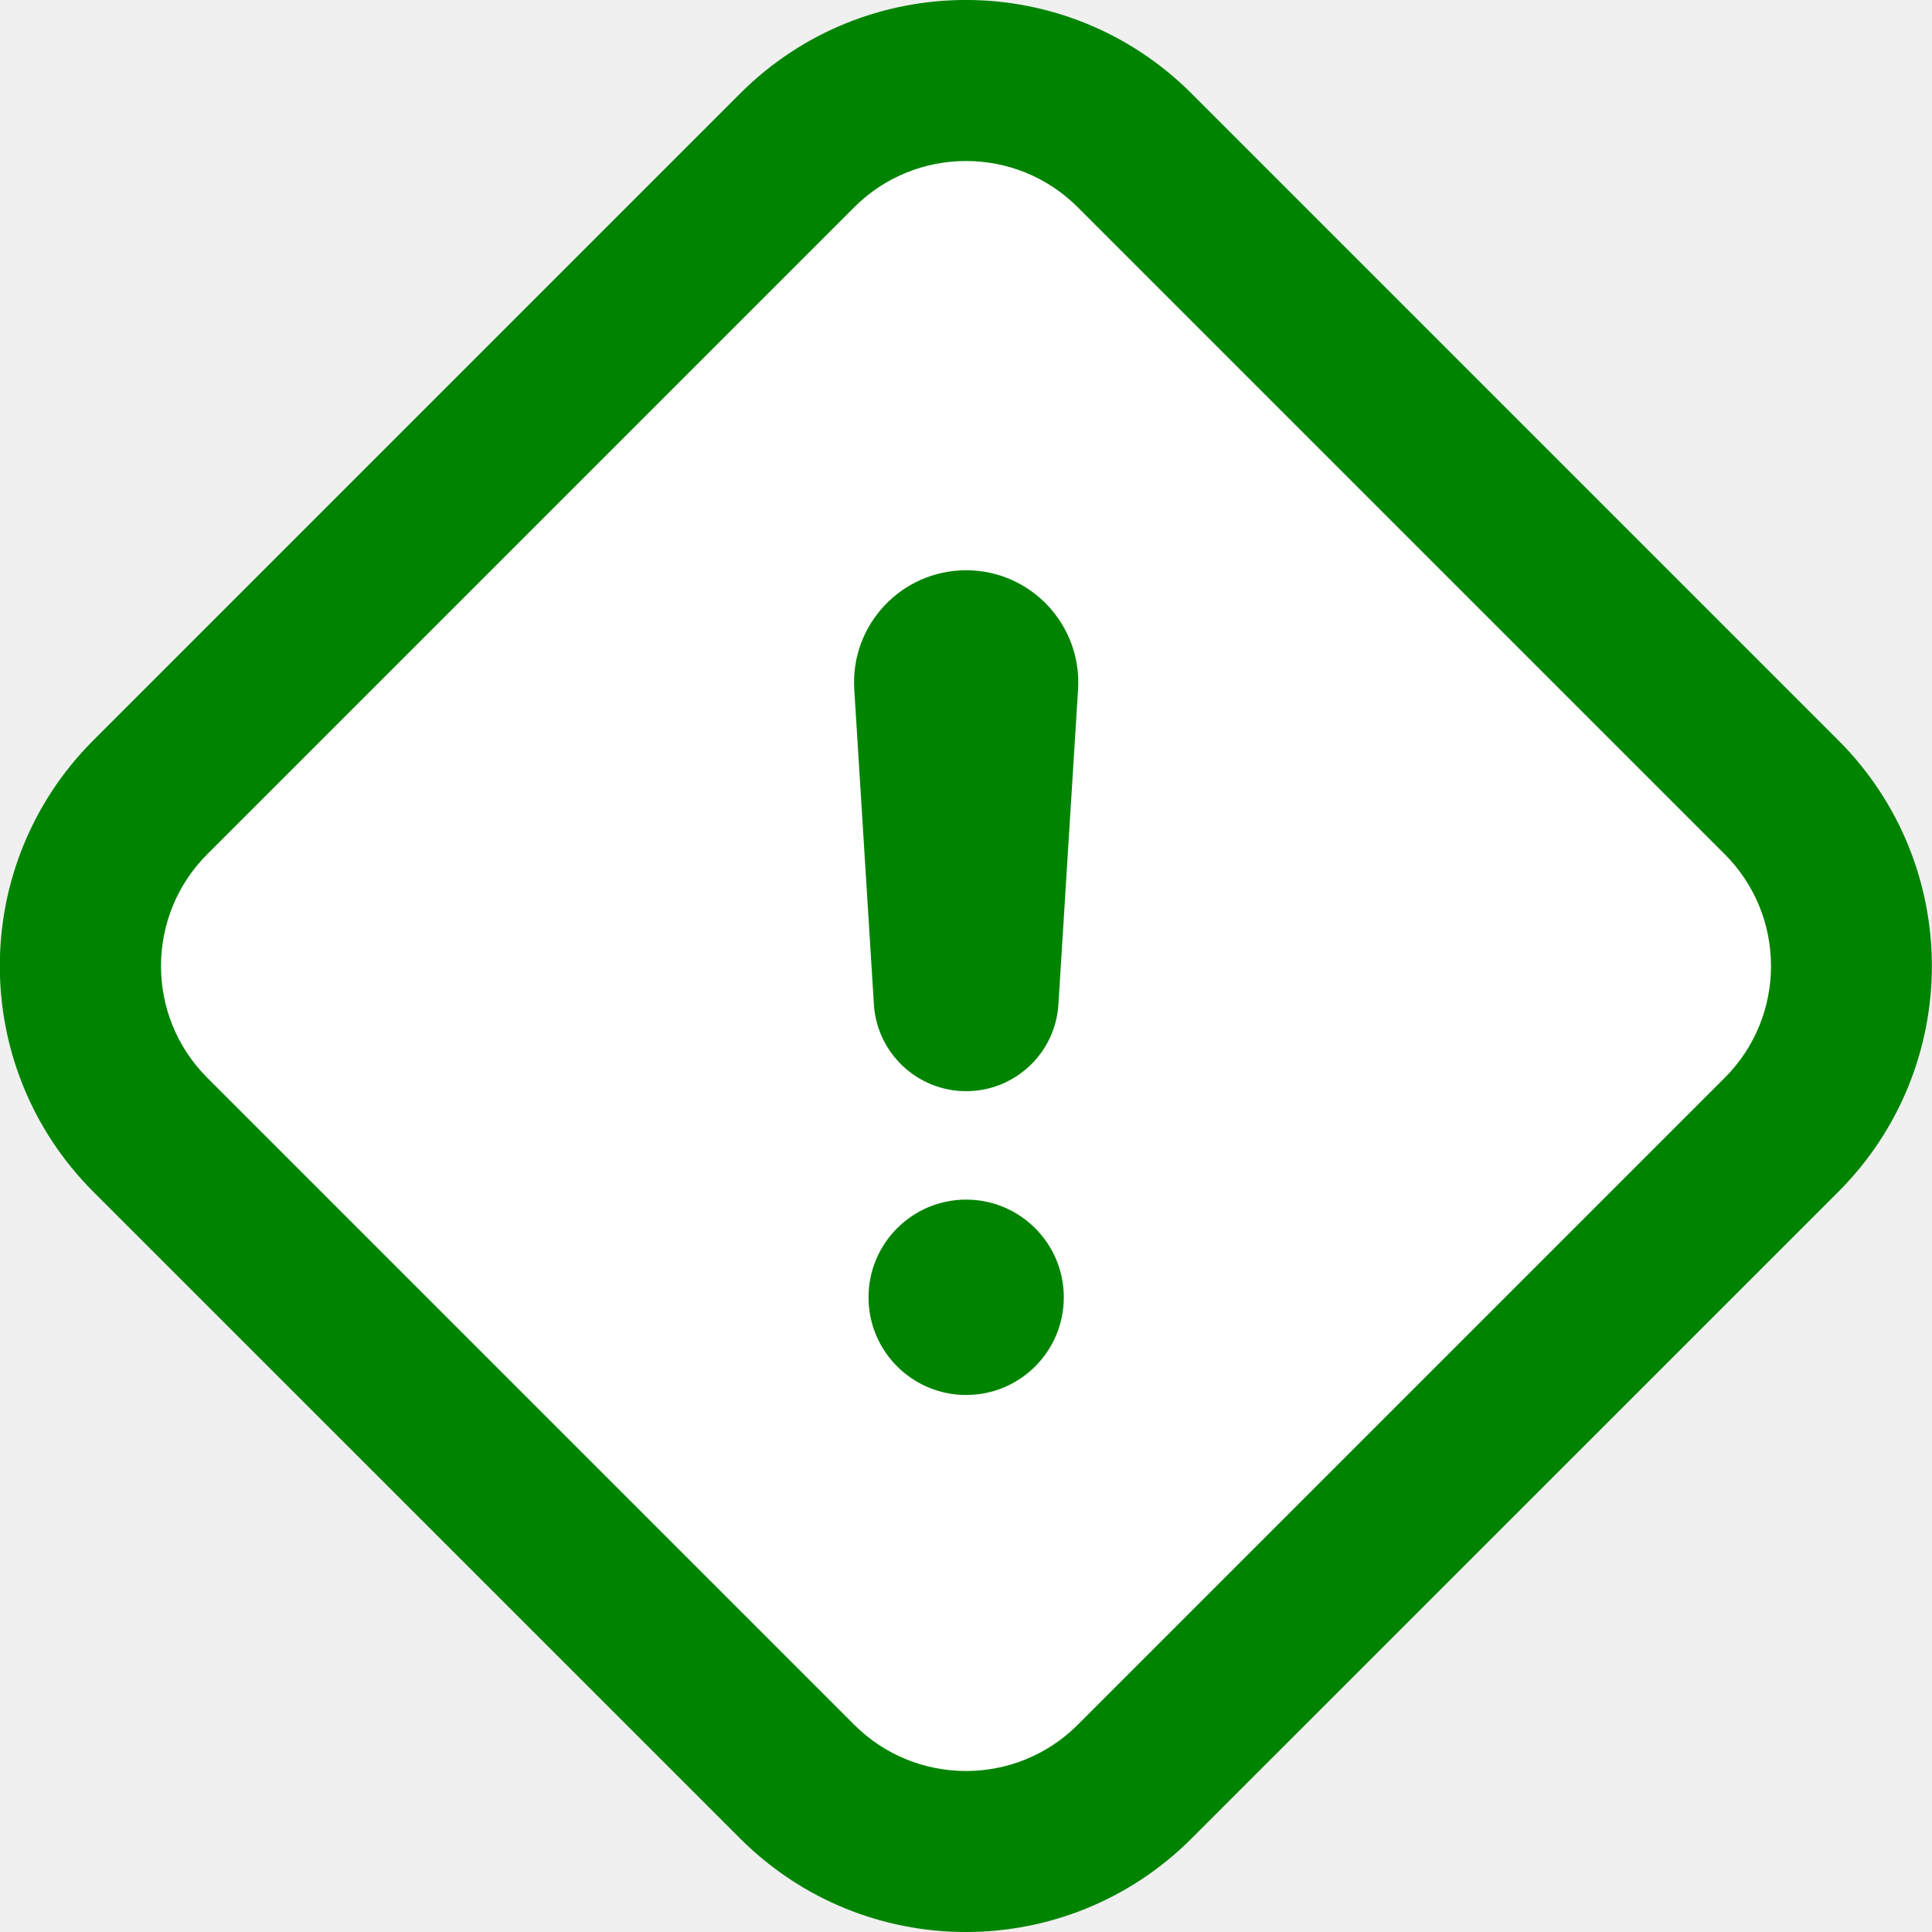
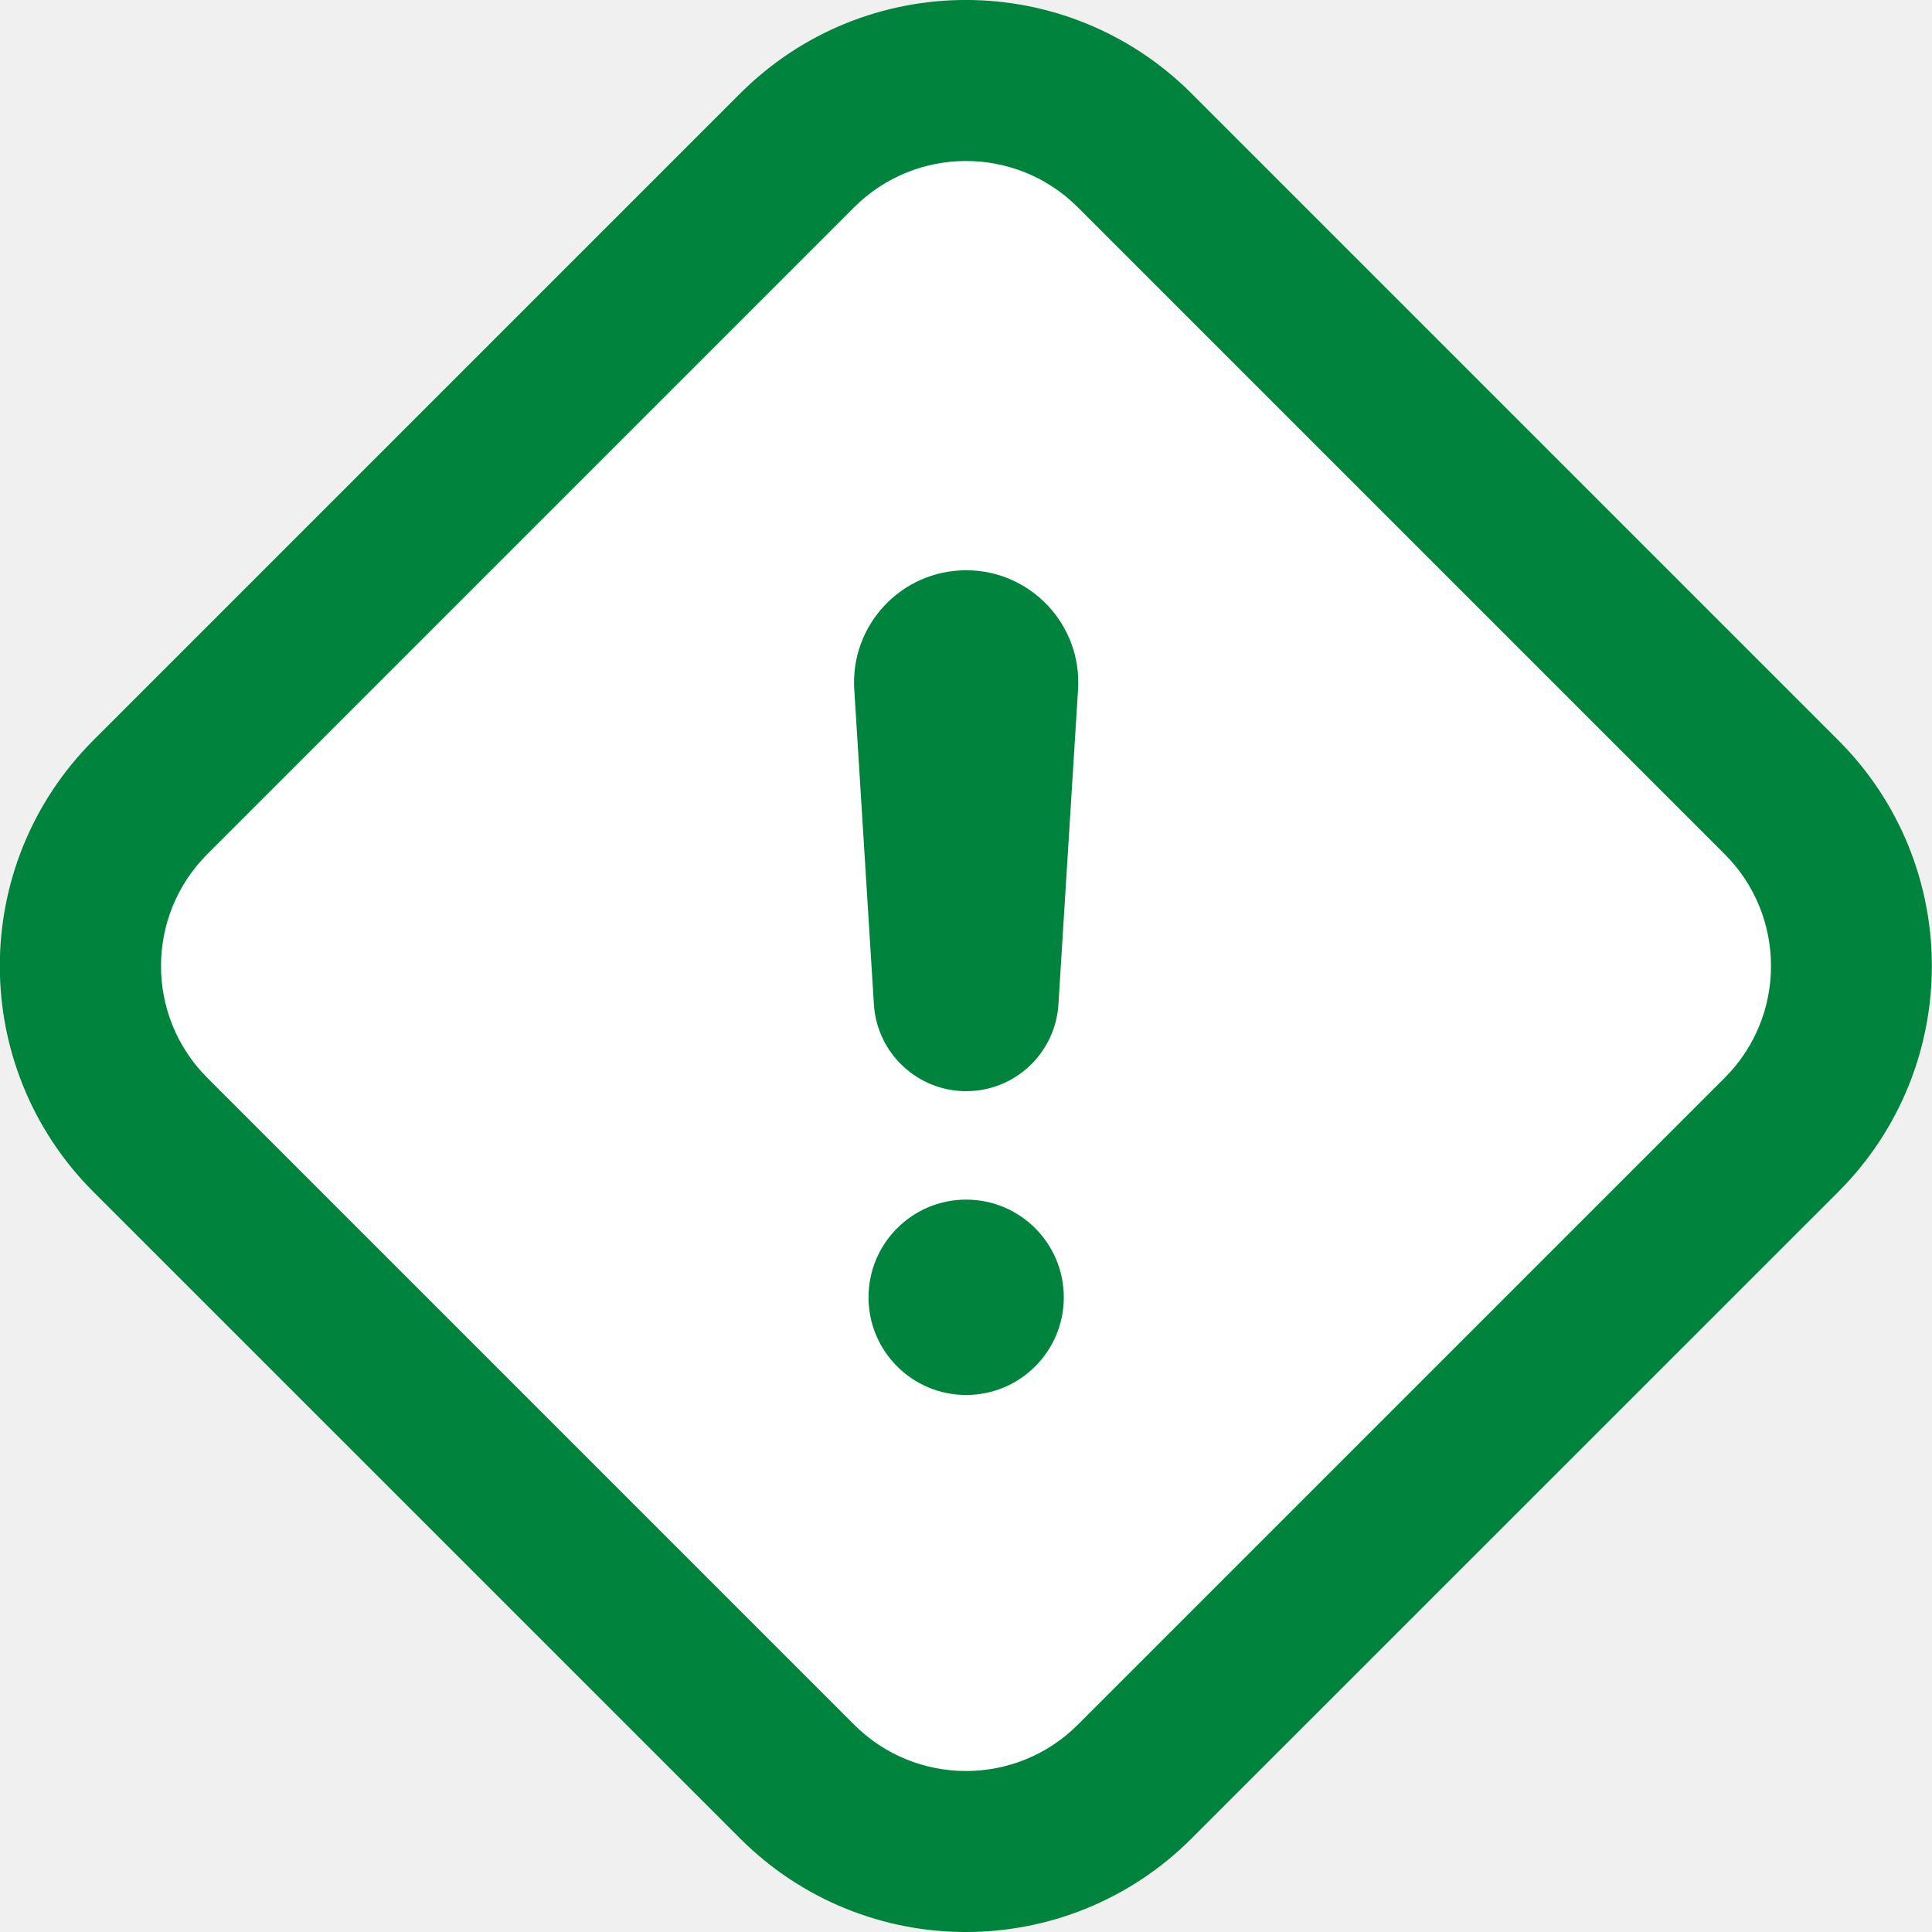
<svg xmlns="http://www.w3.org/2000/svg" width="24" height="24" viewBox="0 0 24 24" fill="none">
  <g id="Alert badge">
-     <path id="Stroke" d="M9.901 1.869L1.867 9.903C0.708 11.061 0.708 12.939 1.867 14.098L9.901 22.131C11.059 23.29 12.937 23.29 14.095 22.131L22.129 14.098C23.288 12.939 23.288 11.061 22.129 9.903L14.095 1.869C12.937 0.71 11.059 0.71 9.901 1.869Z" fill="#008400" stroke="#008400" stroke-width="2" />
+     <path id="Stroke" d="M9.901 1.869L1.867 9.903C0.708 11.061 0.708 12.939 1.867 14.098L9.901 22.131C11.059 23.29 12.937 23.29 14.095 22.131L22.129 14.098C23.288 12.939 23.288 11.061 22.129 9.903L14.095 1.869C12.937 0.71 11.059 0.71 9.901 1.869Z" fill="#00843D" stroke="#00843D" stroke-width="2" />
    <path id="Subtract" fill-rule="evenodd" clip-rule="evenodd" d="M10.61 2.576L2.576 10.61C1.808 11.377 1.808 12.623 2.576 13.39L10.61 21.424C11.377 22.192 12.623 22.192 13.39 21.424L21.424 13.39C22.192 12.623 22.192 11.377 21.424 10.61L13.39 2.576C12.623 1.808 11.377 1.808 10.61 2.576ZM10.612 8.564C10.562 7.762 11.198 7.084 12.002 7.084C12.805 7.084 13.442 7.762 13.392 8.564L13.148 12.478C13.11 13.083 12.608 13.555 12.002 13.555C11.396 13.555 10.894 13.083 10.856 12.478L10.612 8.564ZM10.789 16.116C10.789 15.446 11.332 14.902 12.002 14.902C12.672 14.902 13.215 15.446 13.215 16.116C13.215 16.786 12.672 17.329 12.002 17.329C11.332 17.329 10.789 16.786 10.789 16.116Z" fill="white" />
  </g>
</svg>
